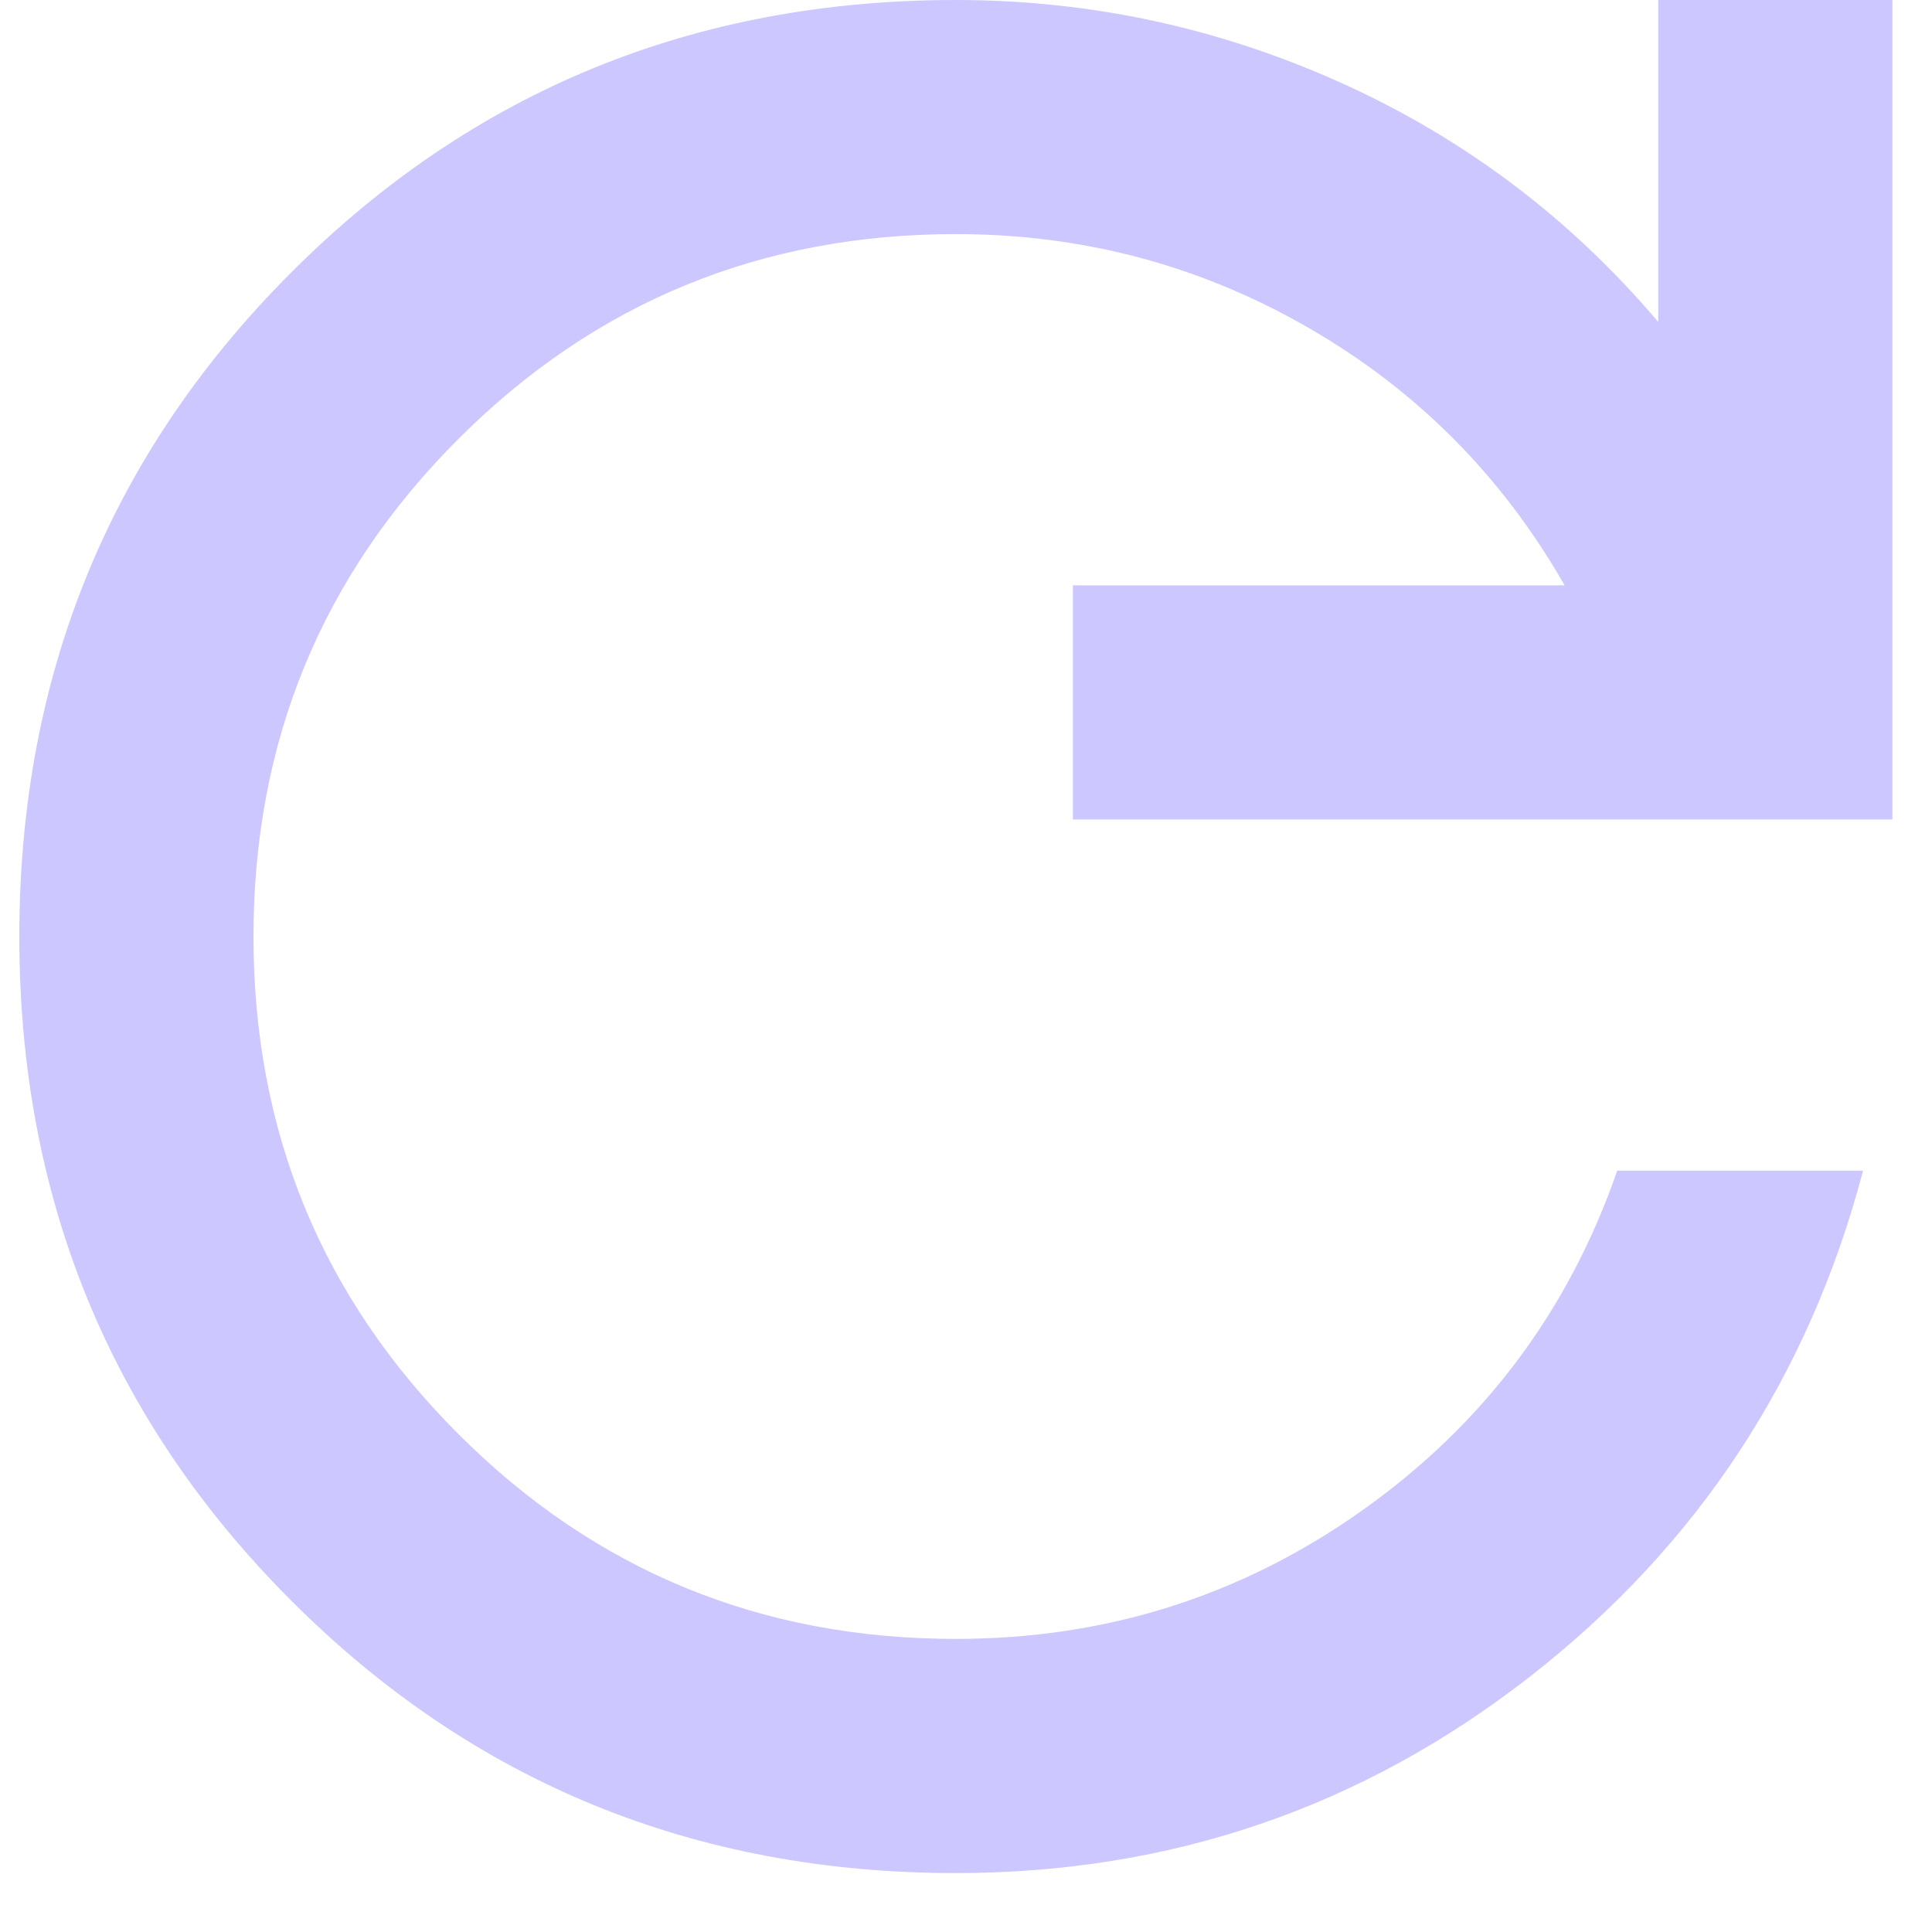
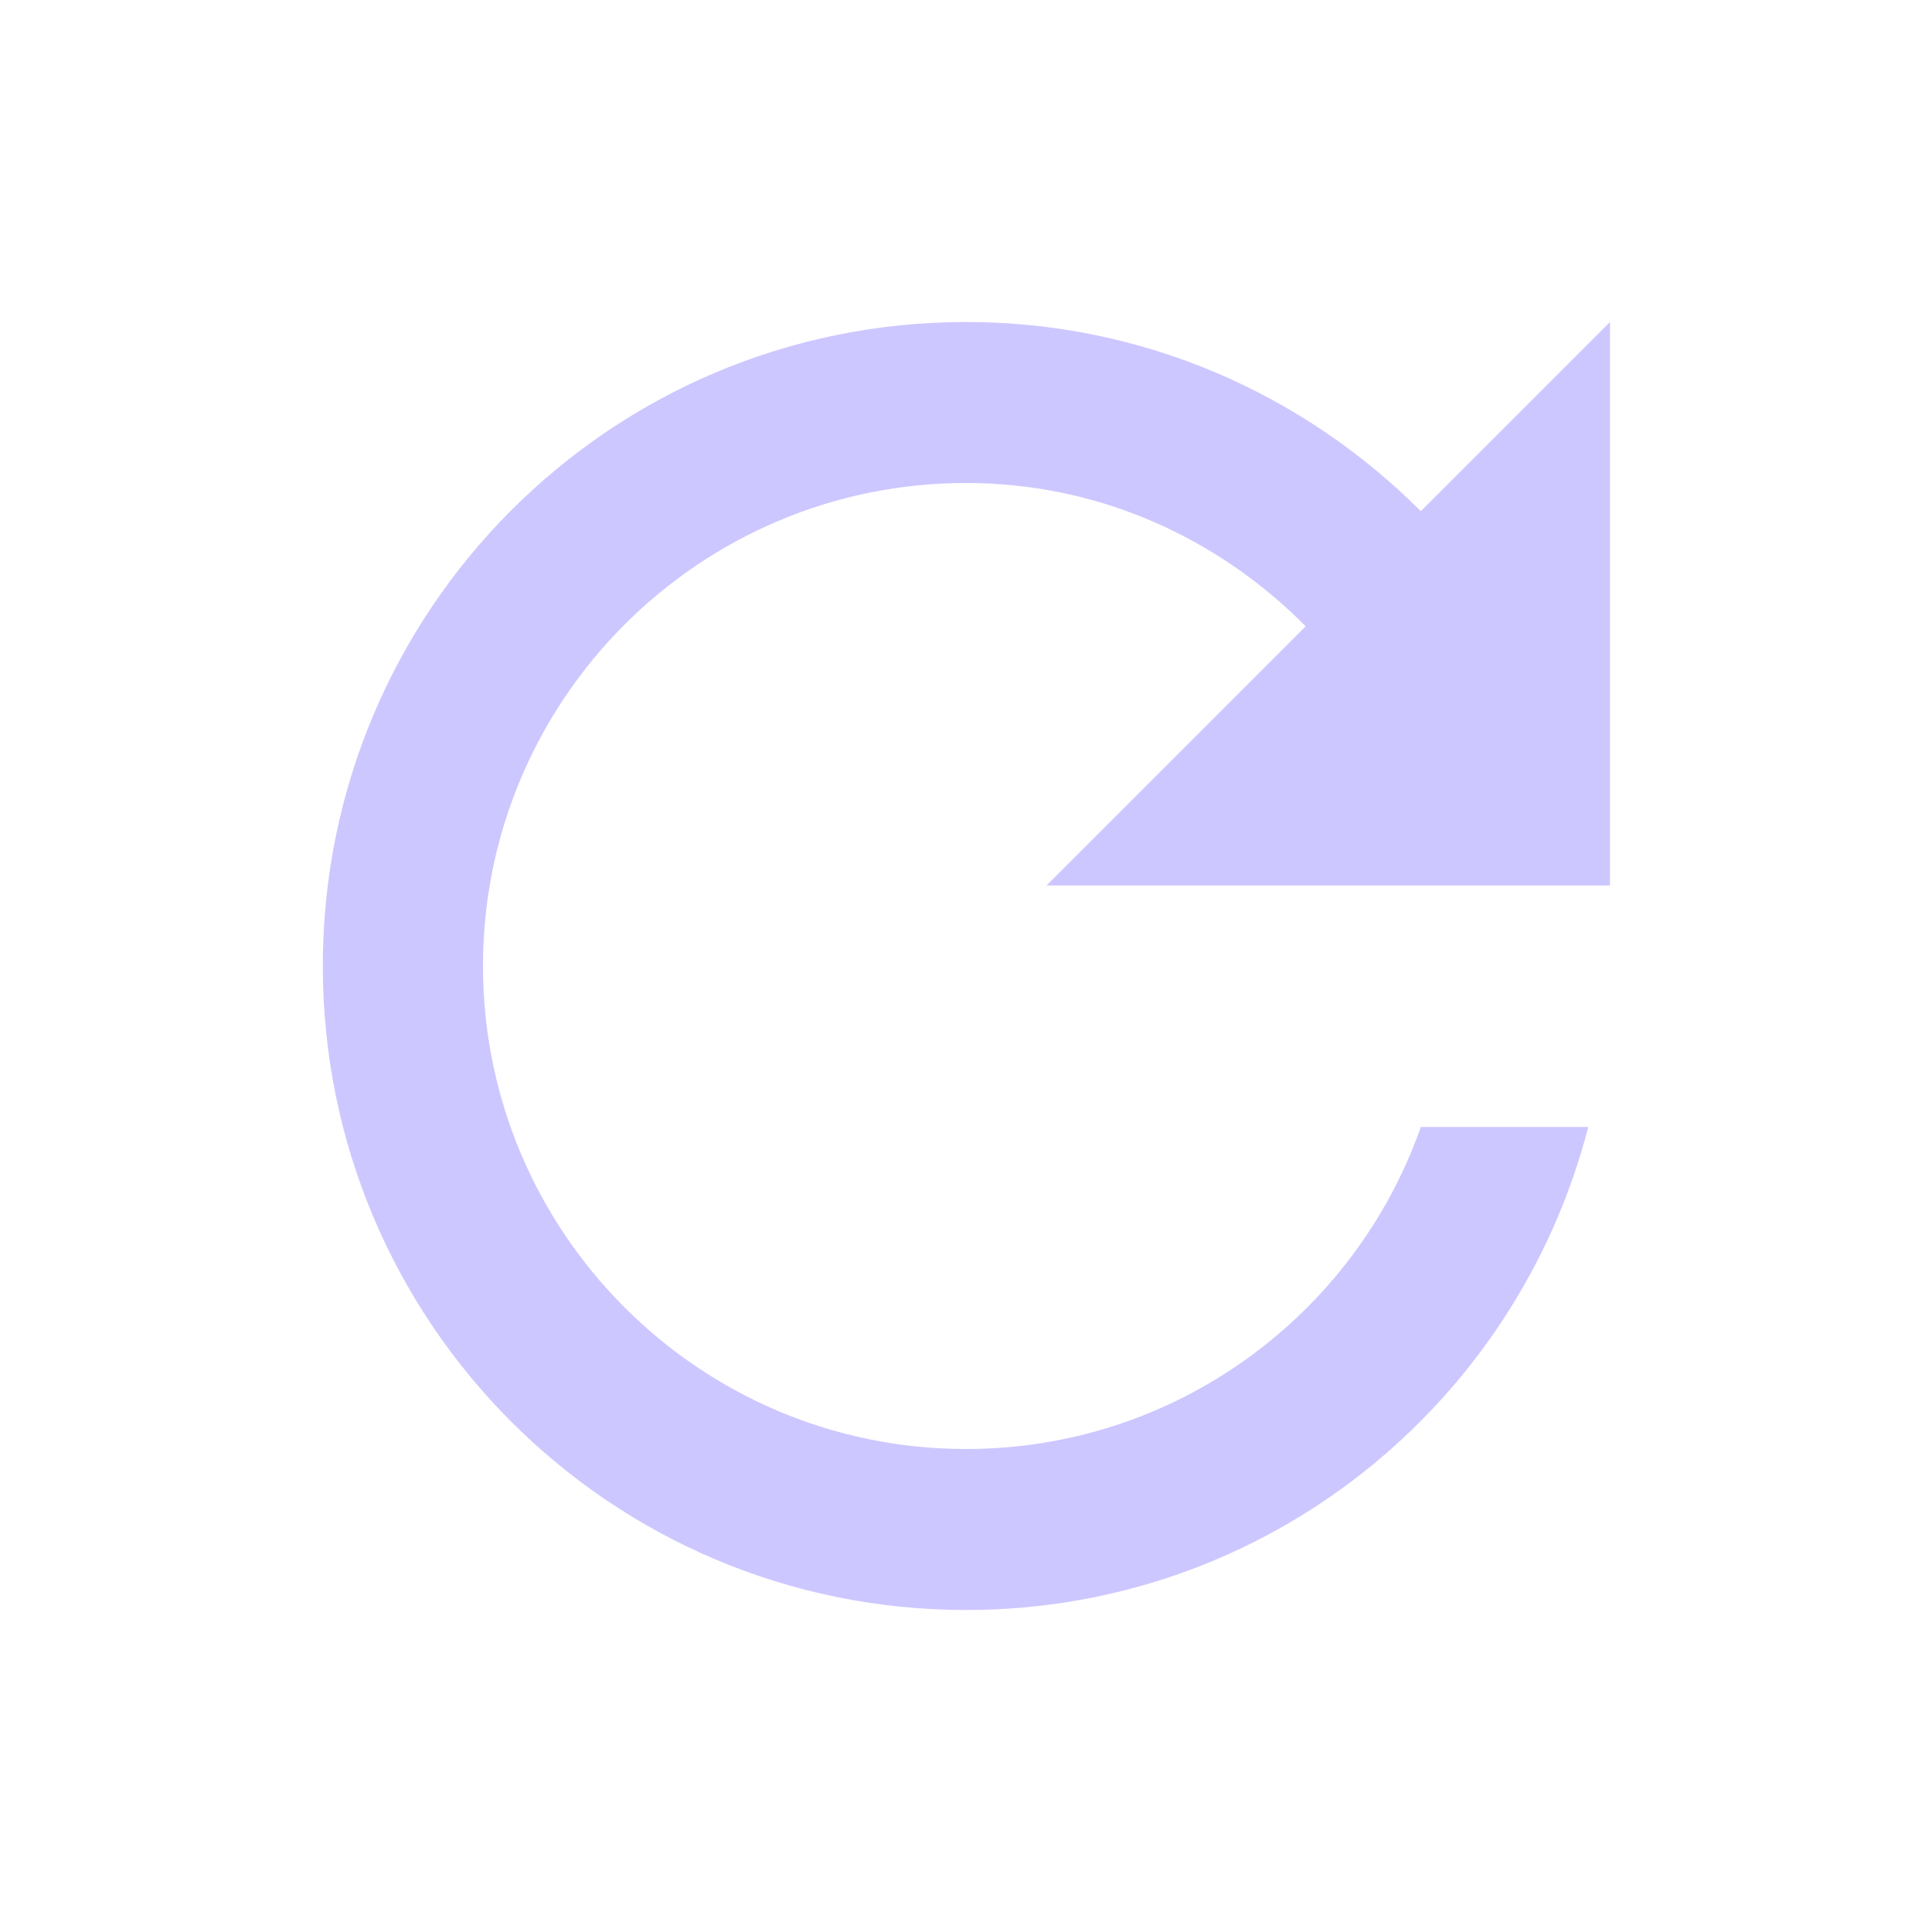
<svg xmlns="http://www.w3.org/2000/svg" width="24" height="24" viewBox="0 0 24 24" fill="none">
-   <path d="M11.874 23.268C8.626 23.268 5.875 22.141 3.621 19.887C1.367 17.633 0.24 14.882 0.24 11.634C0.24 8.386 1.367 5.635 3.621 3.381C5.875 1.127 8.626 0 11.874 0C13.546 0 15.146 0.345 16.673 1.035C18.2 1.726 19.509 2.714 20.599 3.999V0H23.508V10.18H13.328V7.271H19.436C18.66 5.914 17.6 4.847 16.254 4.072C14.909 3.296 13.448 2.908 11.874 2.908C9.45 2.908 7.39 3.757 5.694 5.453C3.997 7.15 3.149 9.21 3.149 11.634C3.149 14.057 3.997 16.118 5.694 17.814C7.39 19.511 9.45 20.359 11.874 20.359C13.74 20.359 15.425 19.826 16.927 18.759C18.43 17.693 19.485 16.287 20.09 14.542H23.144C22.466 17.111 21.084 19.208 19 20.832C16.915 22.456 14.54 23.268 11.874 23.268Z" fill="#CDC7FF" />
+   <path d="M17.65 6.35C16.2 4.9 14.21 4 12 4C7.58 4 4.01 7.58 4.01 12C4.01 16.42 7.58 20 12 20C15.73 20 18.84 17.45 19.73 14H17.65C16.83 16.33 14.61 18 12 18C8.69 18 6 15.31 6 12C6 8.69 8.69 6 12 6C13.66 6 15.14 6.69 16.22 7.78L13 11H20V4L17.65 6.35Z" fill="#CDC7FF" />
</svg>
